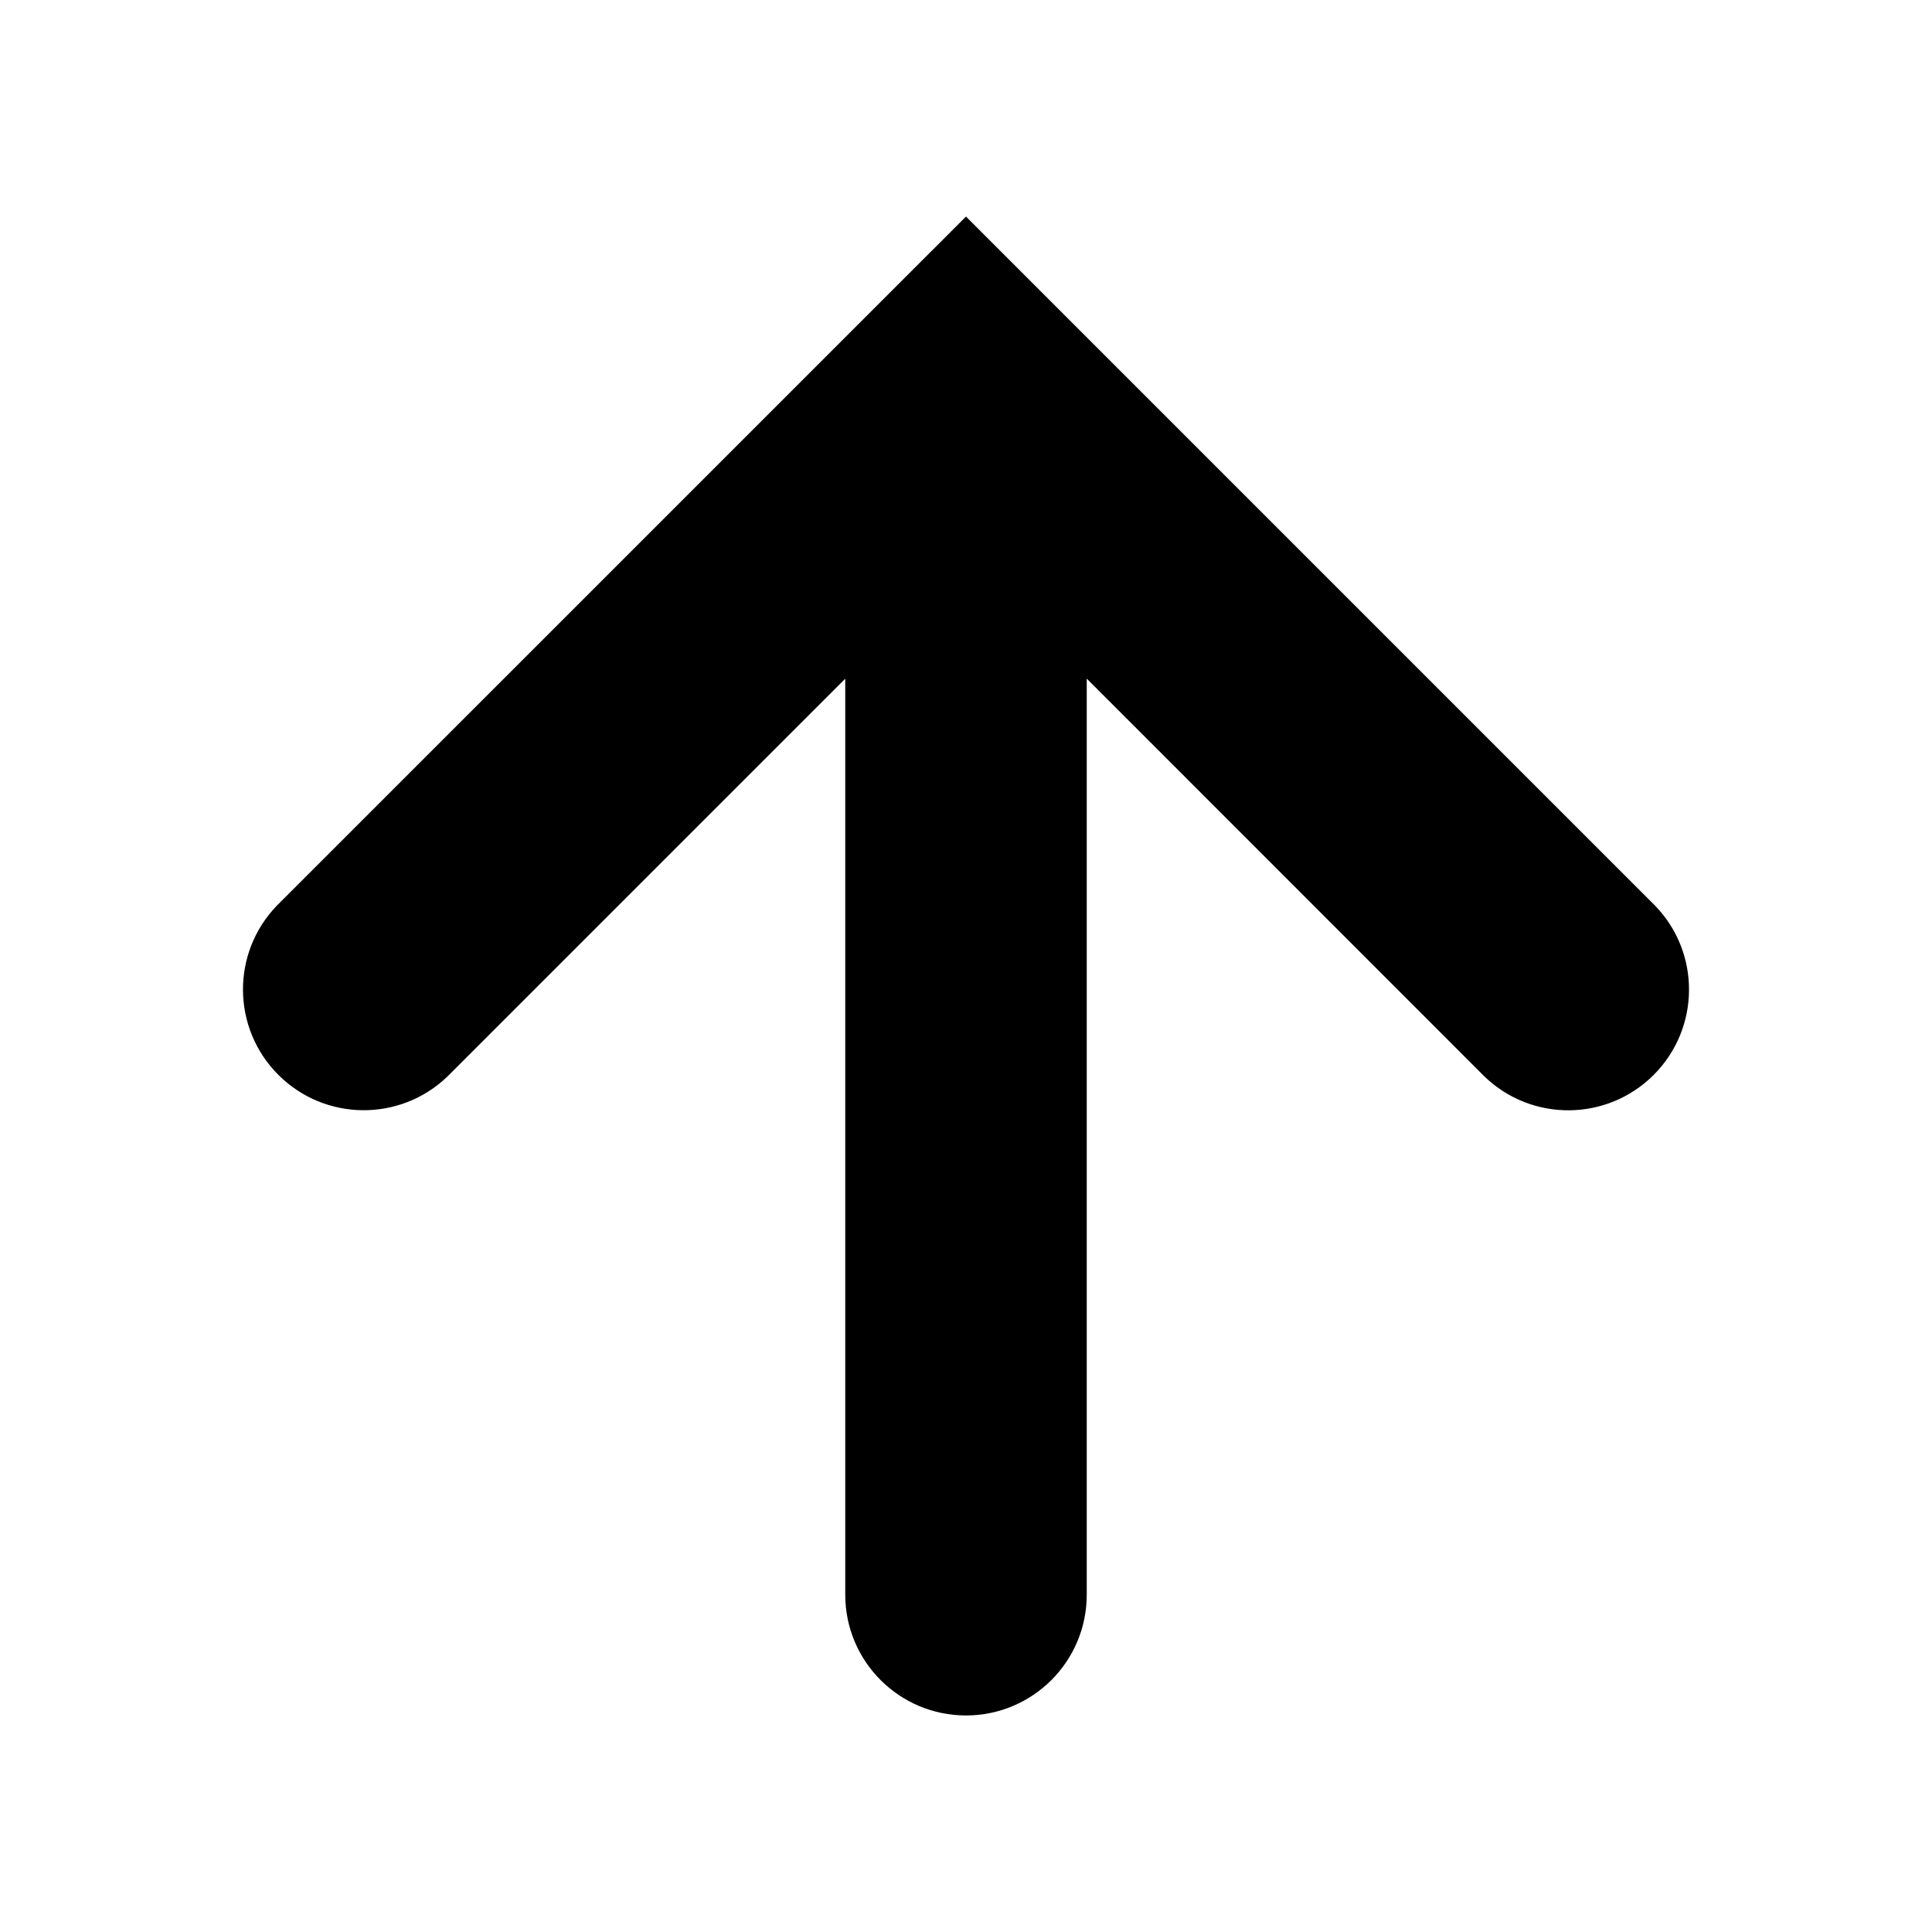
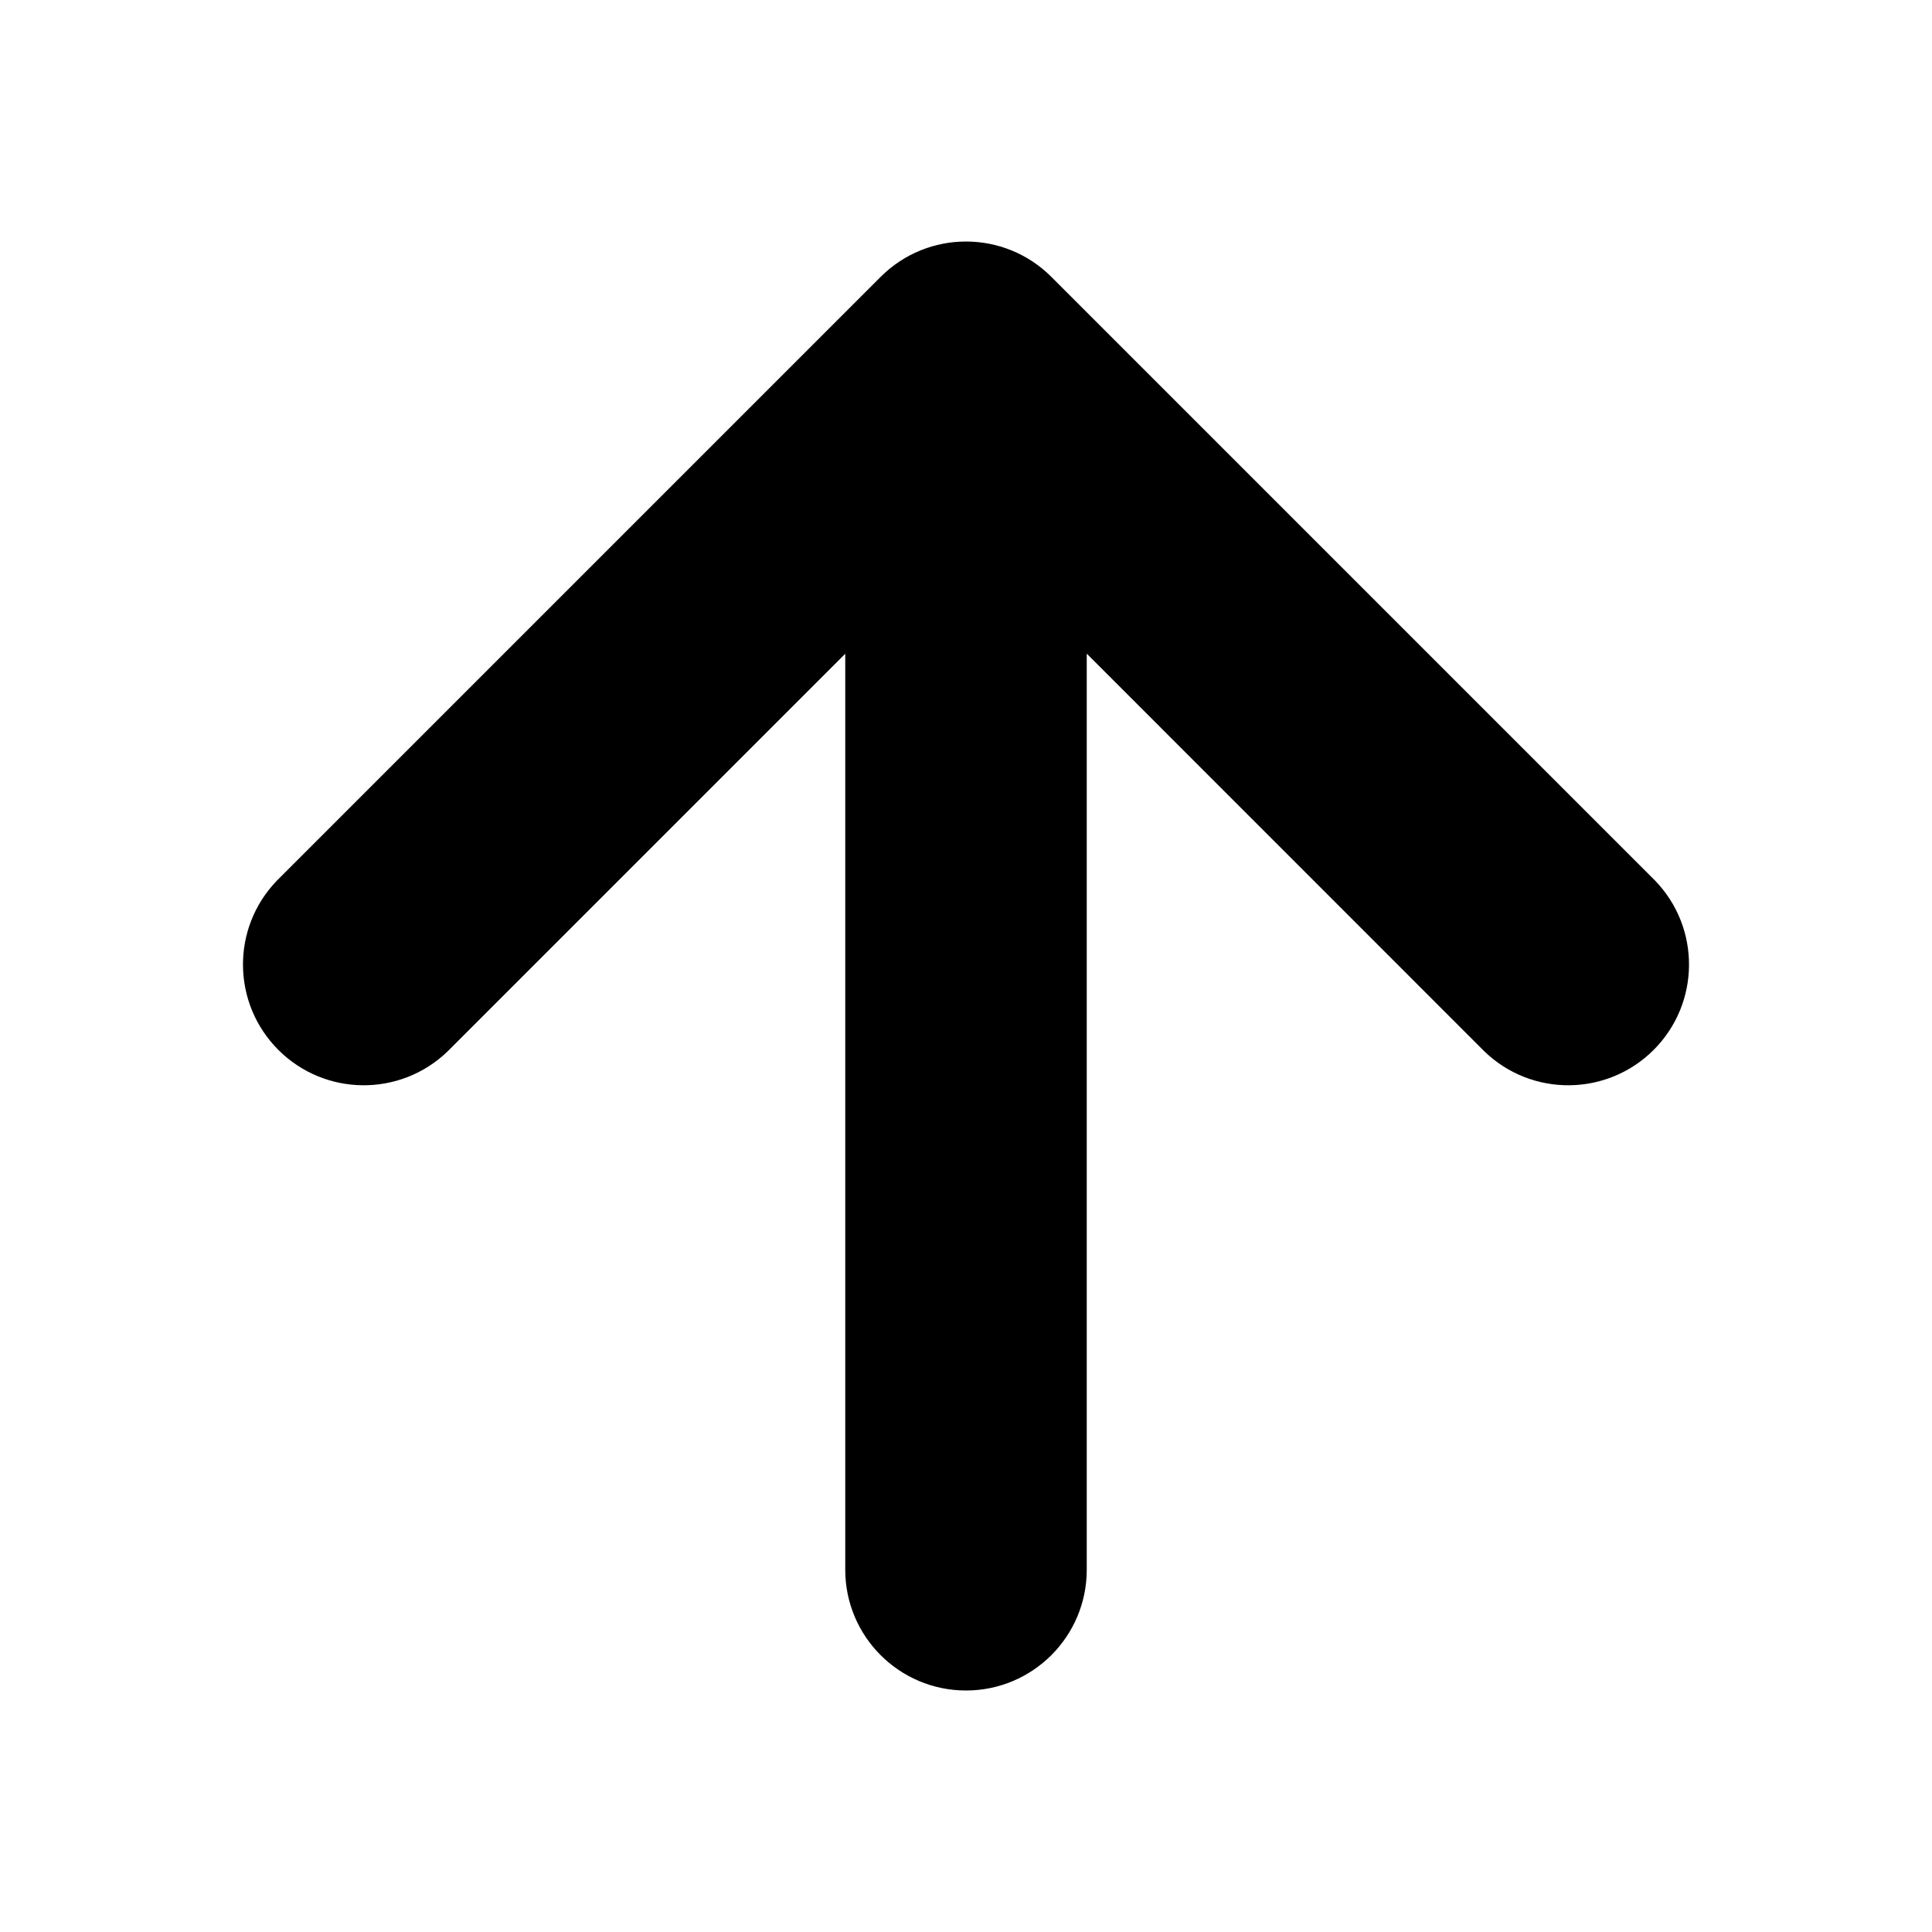
<svg xmlns="http://www.w3.org/2000/svg" viewBox="0 0 24 24">
-   <path d="M12 21.31a1.5 1.5 0 0 1-1.5-1.5V8.431l-4.94 4.94a1.5 1.5 0 0 1-2.12-2.122L12 2.69l8.56 8.56a1.5 1.5 0 0 1-2.12 2.122L13.5 8.43v11.38a1.5 1.5 0 0 1-1.5 1.5z" />
+   <path d="M12 21a1.5 1.5 0 0 1-1.5-1.5V8.121l-4.94 4.94a1.5 1.5 0 0 1-2.12-2.122l7.5-7.5a1.5 1.5 0 0 1 2.12 0l7.5 7.5a1.5 1.5 0 0 1-2.12 2.122L13.5 8.12V19.5A1.5 1.5 0 0 1 12 21z" clip-rule="evenodd" />
</svg>
